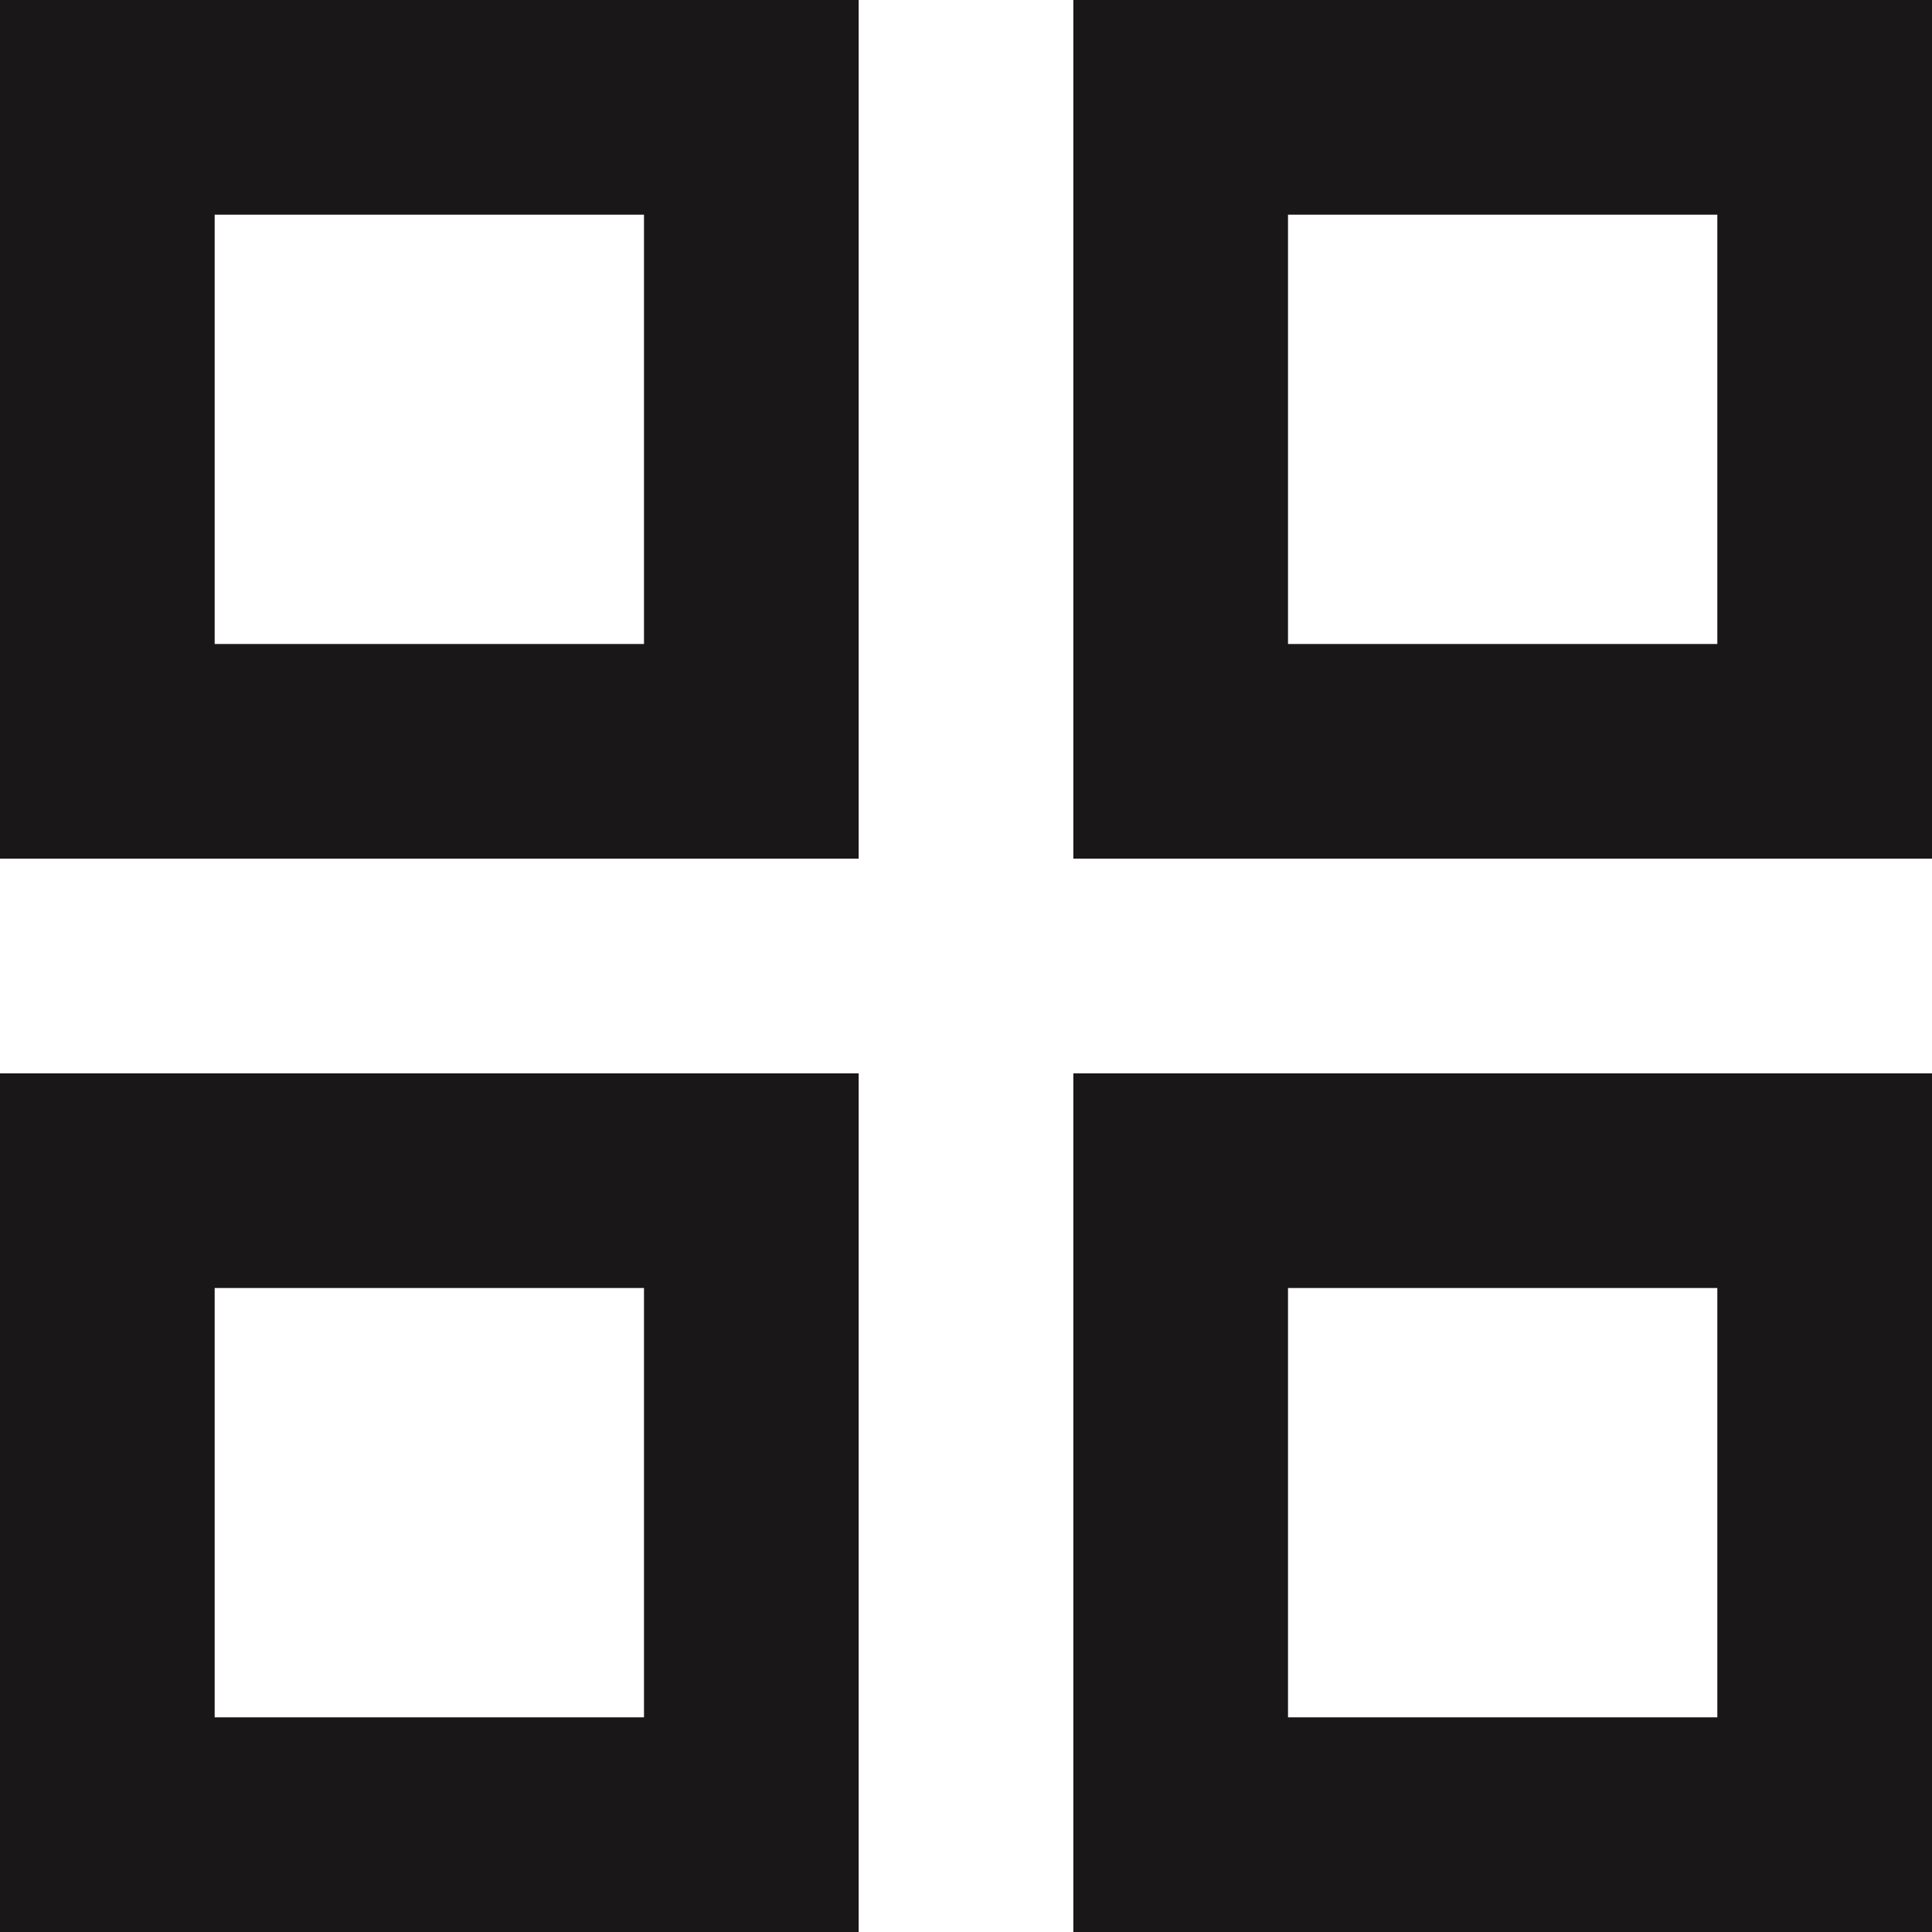
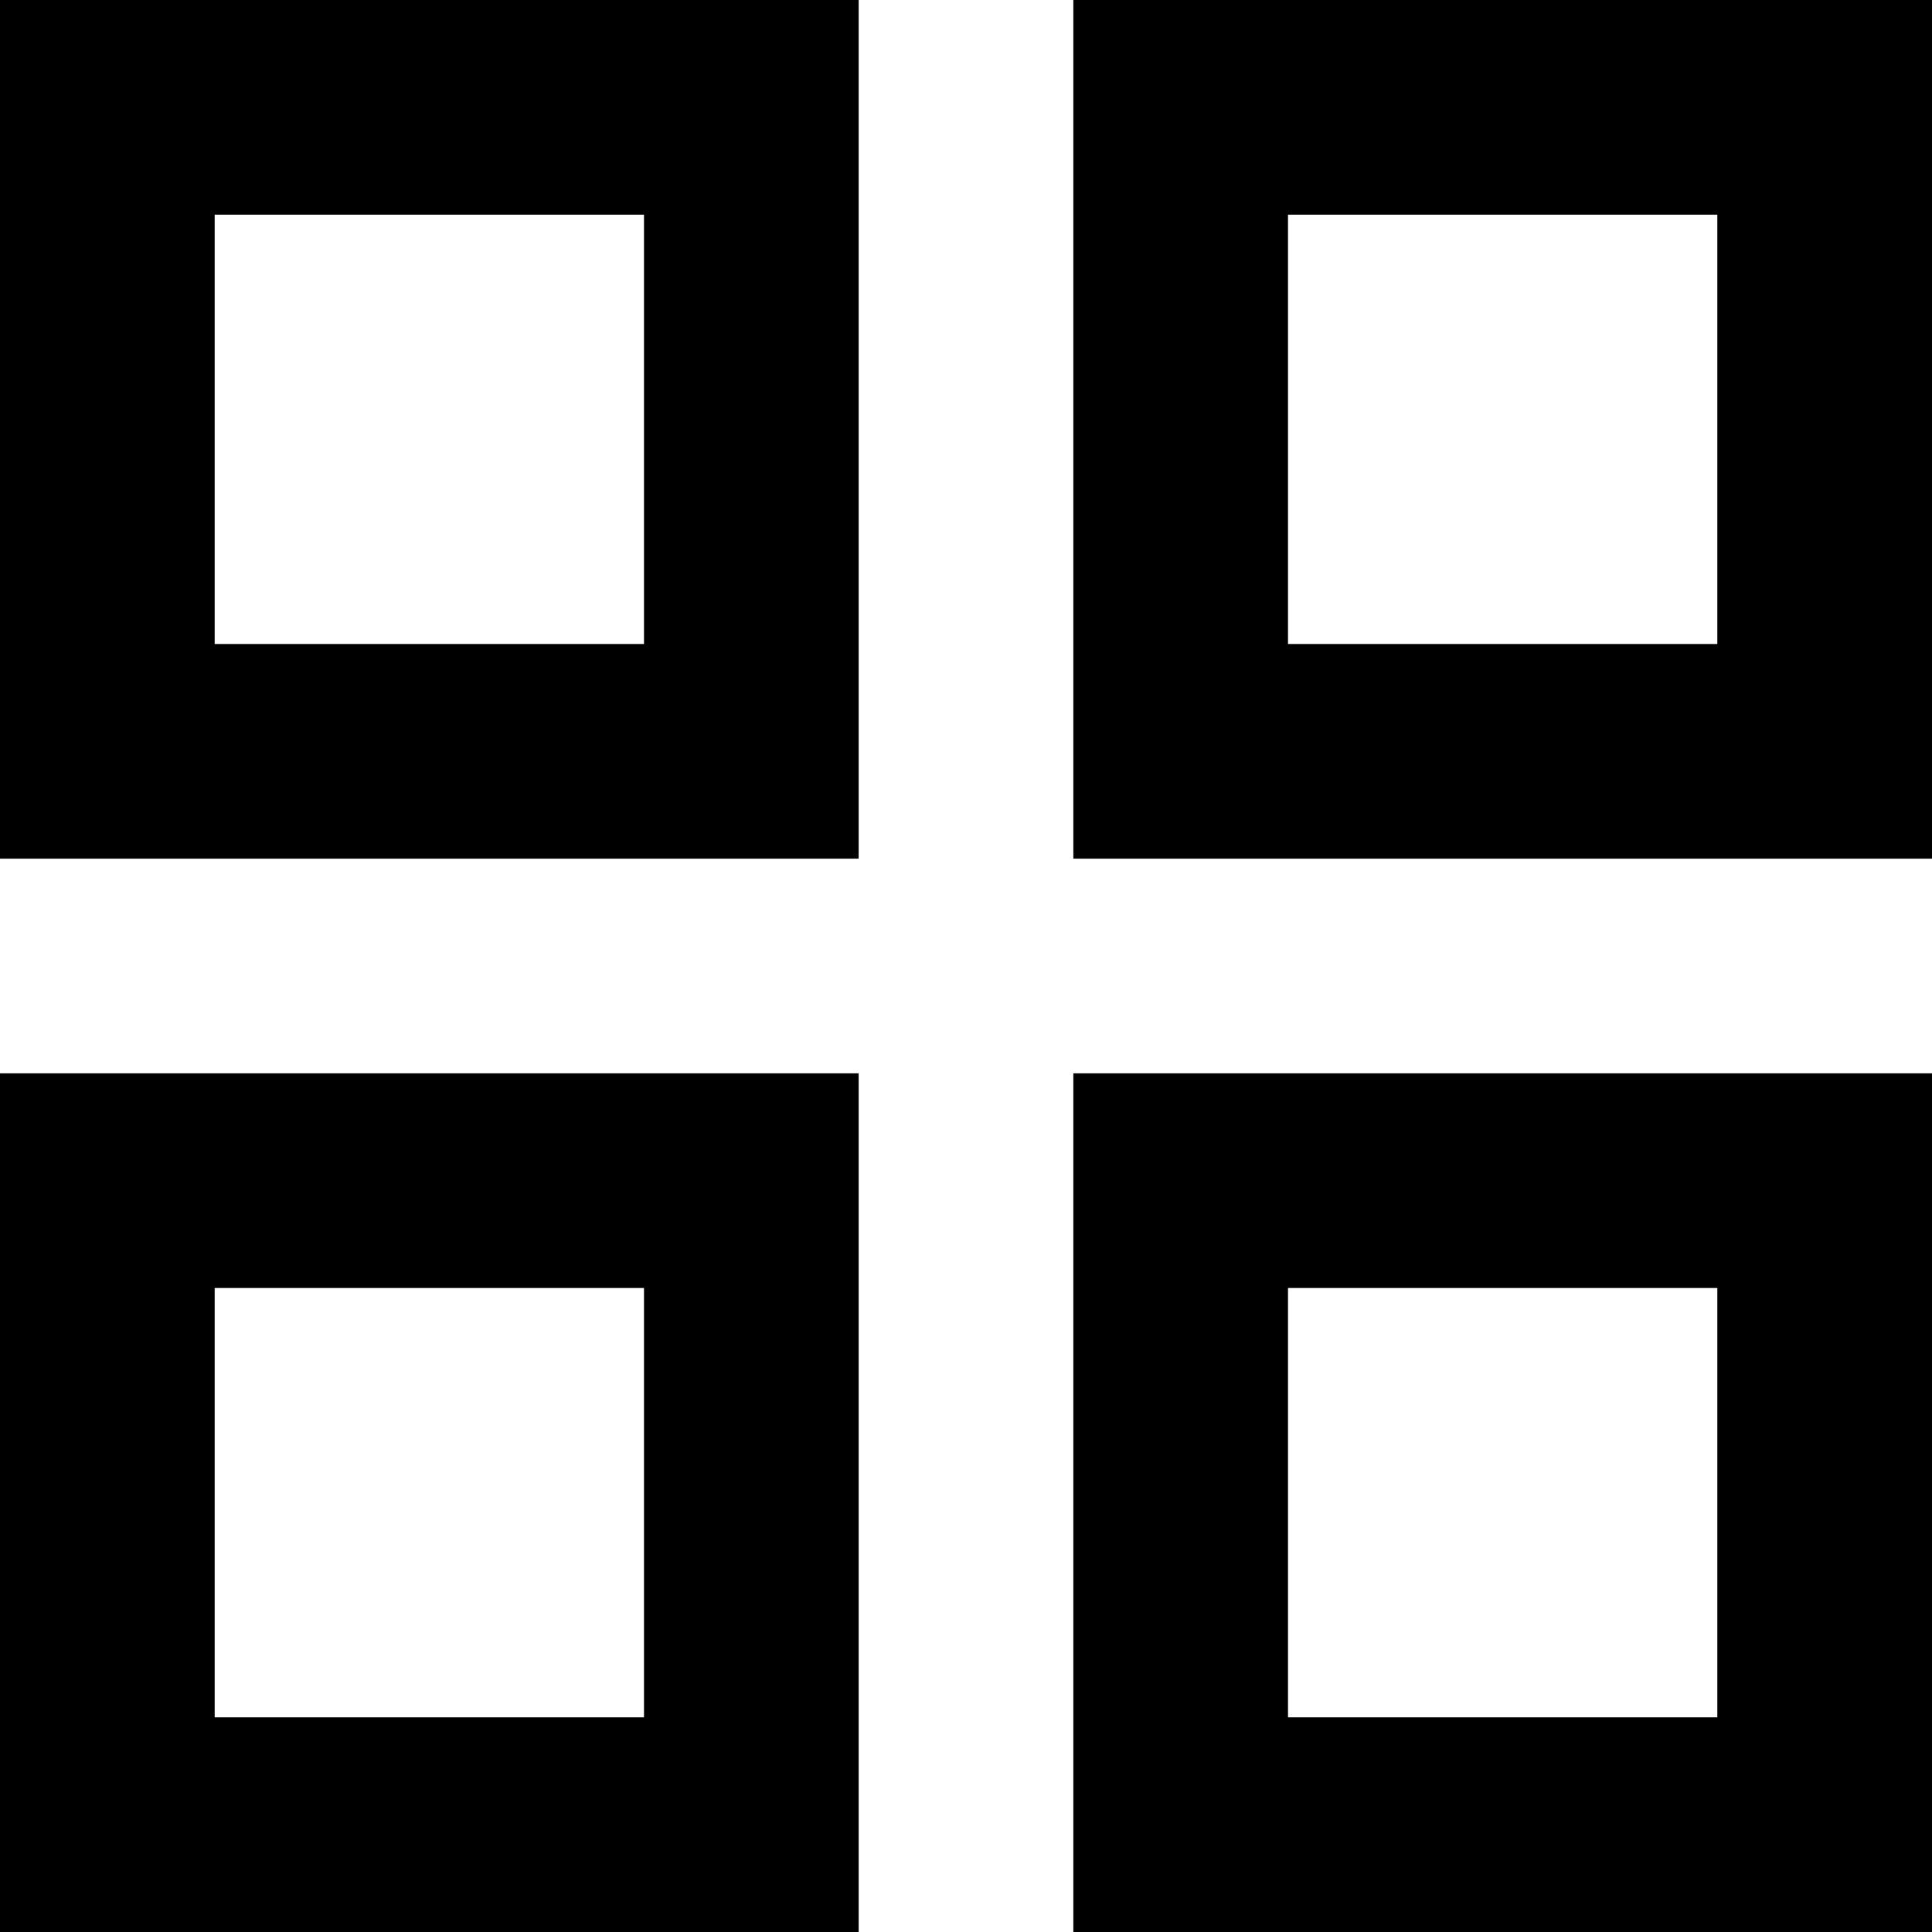
- <svg xmlns="http://www.w3.org/2000/svg" width="18" height="18" viewBox="0 0 18 18" fill="none">
-   <path d="M0 0V8H8V0H0ZM6 6H2V2H6V6ZM0 10V18H8V10H0ZM6 16H2V12H6V16ZM10 0V8H18V0H10ZM16 6H12V2H16V6ZM10 10V18H18V10H10ZM16 16H12V12H16V16Z" fill="#1A1718" />
+ <svg xmlns="http://www.w3.org/2000/svg" width="18" height="18" viewBox="0 0 18 18" fill="current">
+   <path d="M0 0V8H8V0H0ZM6 6H2V2H6V6ZM0 10V18H8V10H0ZM6 16H2V12H6V16ZM10 0V8H18V0H10ZM16 6H12V2H16V6ZM10 10V18H18V10H10ZM16 16H12V12H16V16Z" fill="current" />
</svg>
